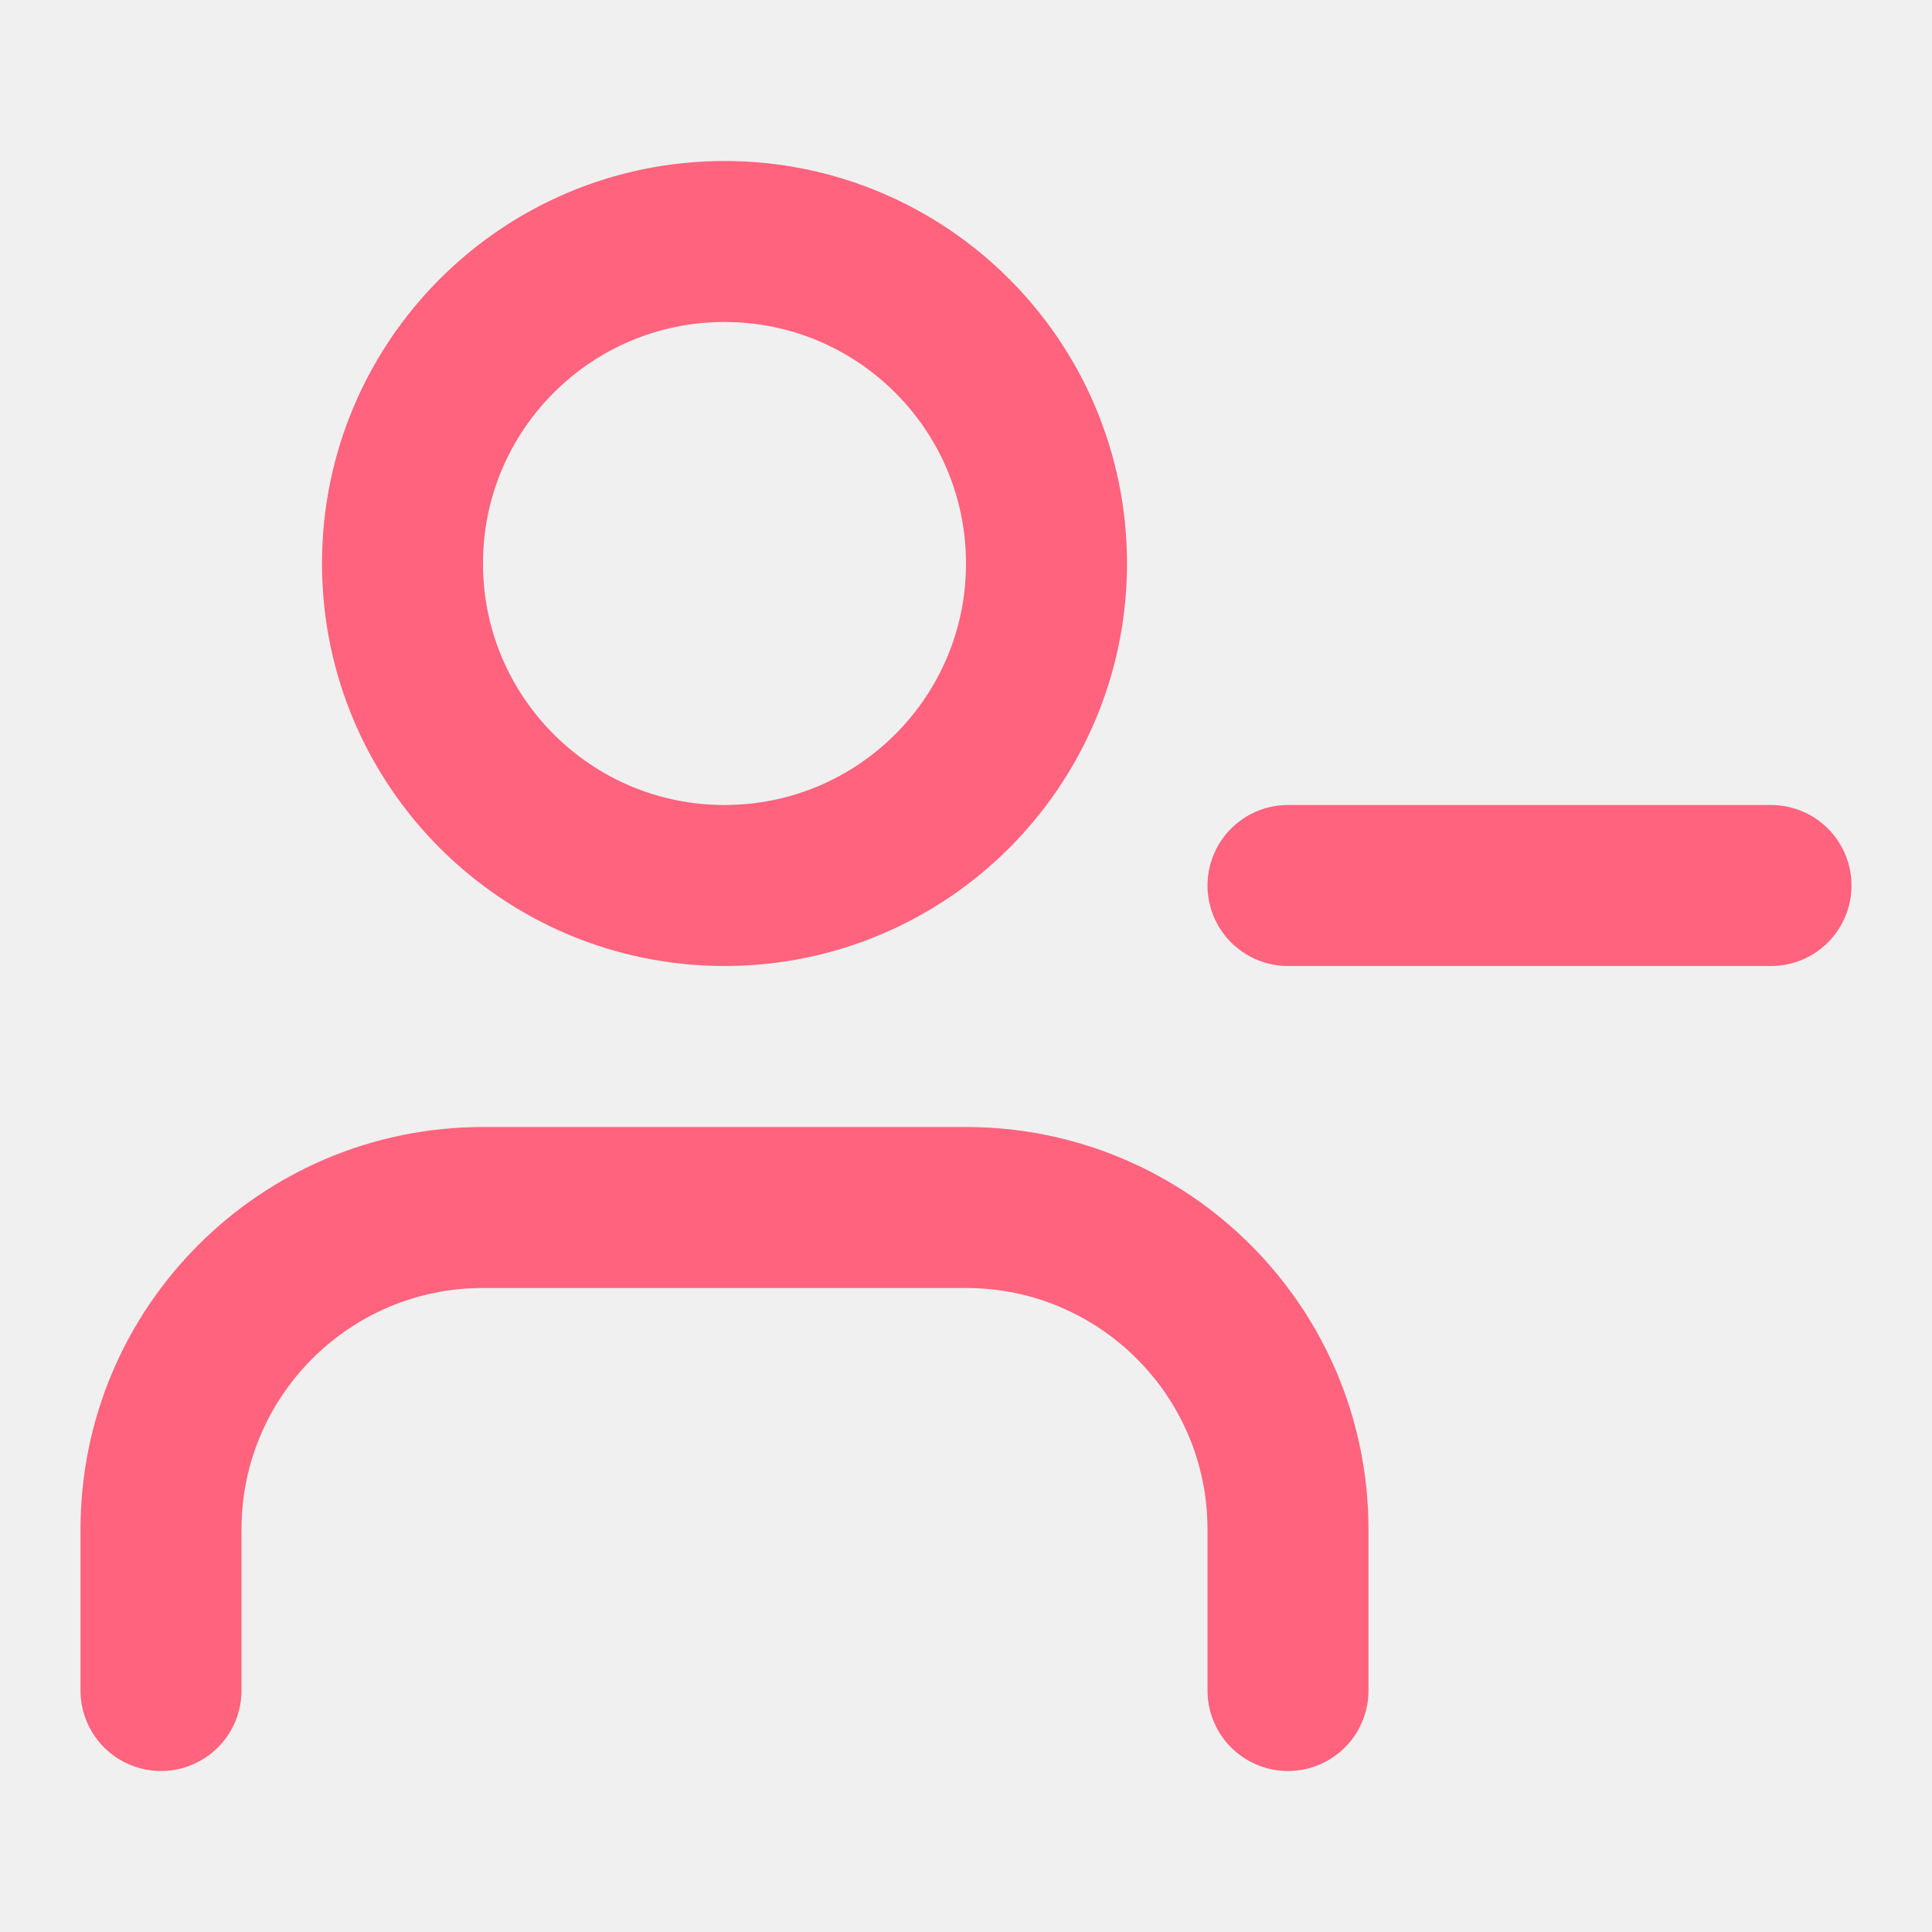
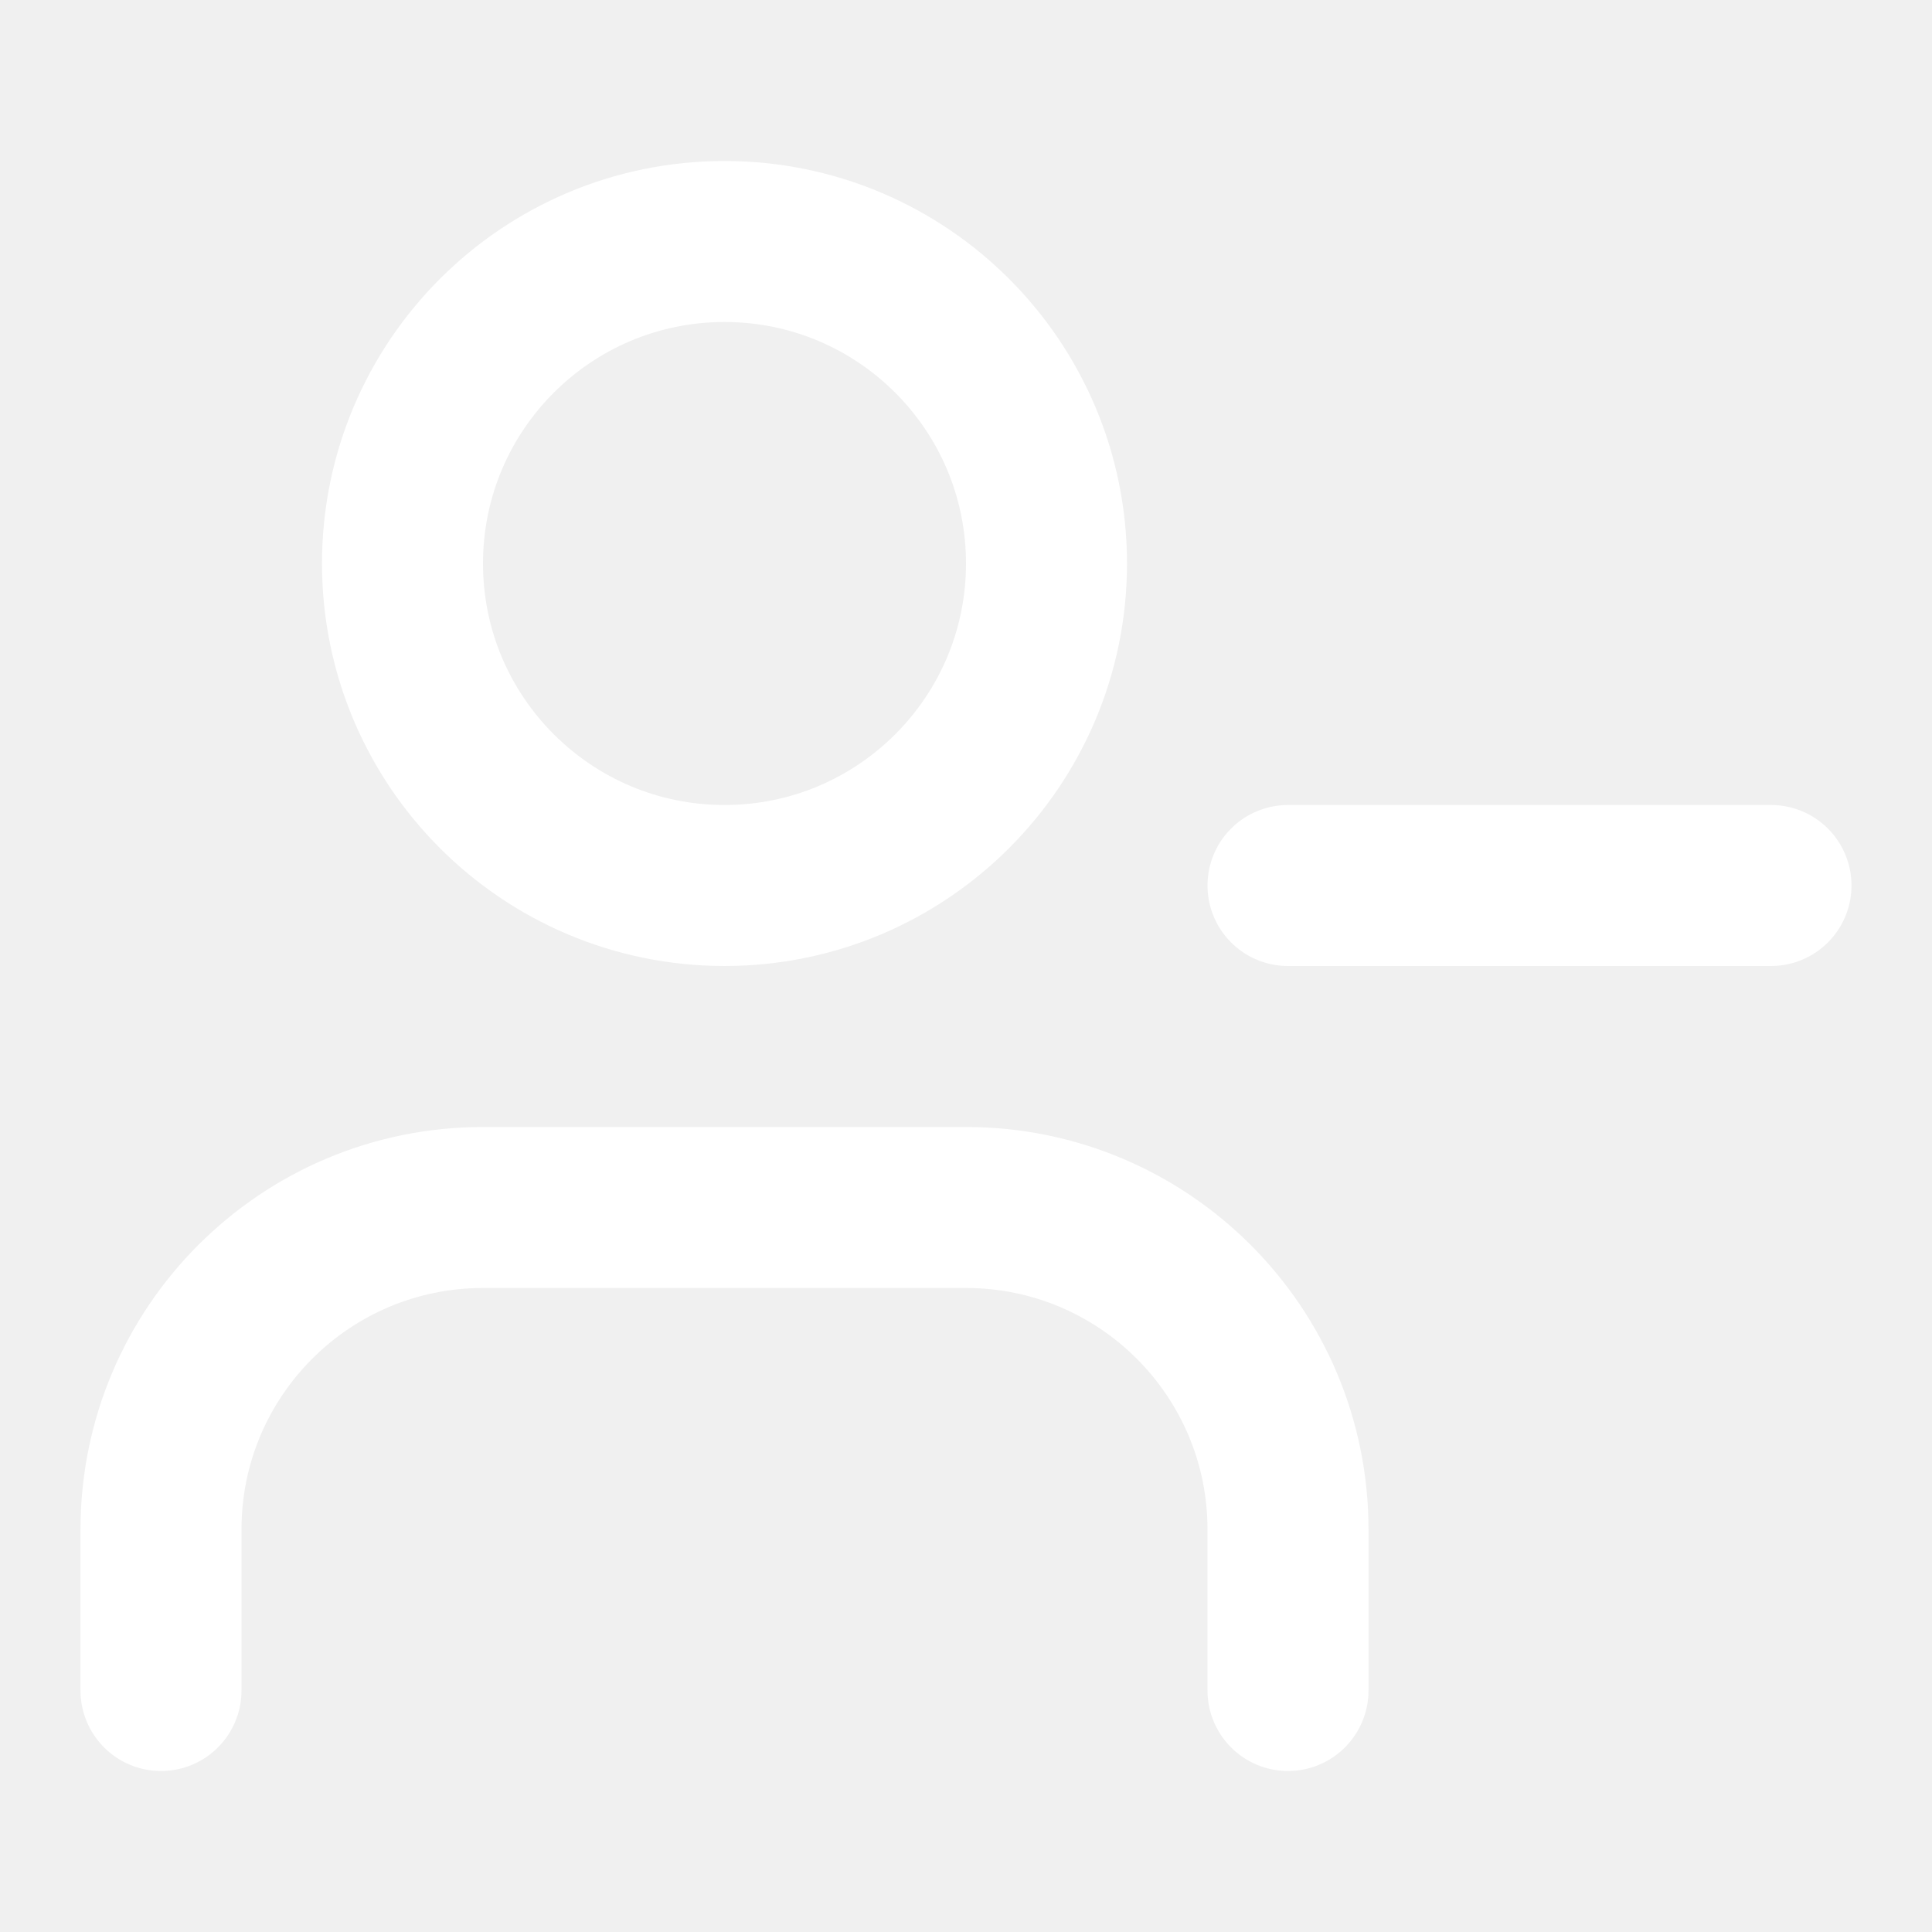
- <svg xmlns="http://www.w3.org/2000/svg" width="16" height="16" viewBox="0 0 24 24" fill="none" stroke="#ff637e" stroke-width="2" stroke-linecap="round" stroke-linejoin="round" class="lucide lucide-user-minus preview-icon">
+ <svg xmlns="http://www.w3.org/2000/svg" width="16" height="16" viewBox="0 0 24 24" fill="none" stroke="#ffffff" stroke-width="2" stroke-linecap="round" stroke-linejoin="round" class="lucide lucide-user-minus preview-icon">
  <path d="M16 21v-2a4 4 0 0 0-4-4H6a4 4 0 0 0-4 4v2" />
  <circle cx="9" cy="7" r="4" />
  <line x1="22" x2="16" y1="11" y2="11" />
</svg>
